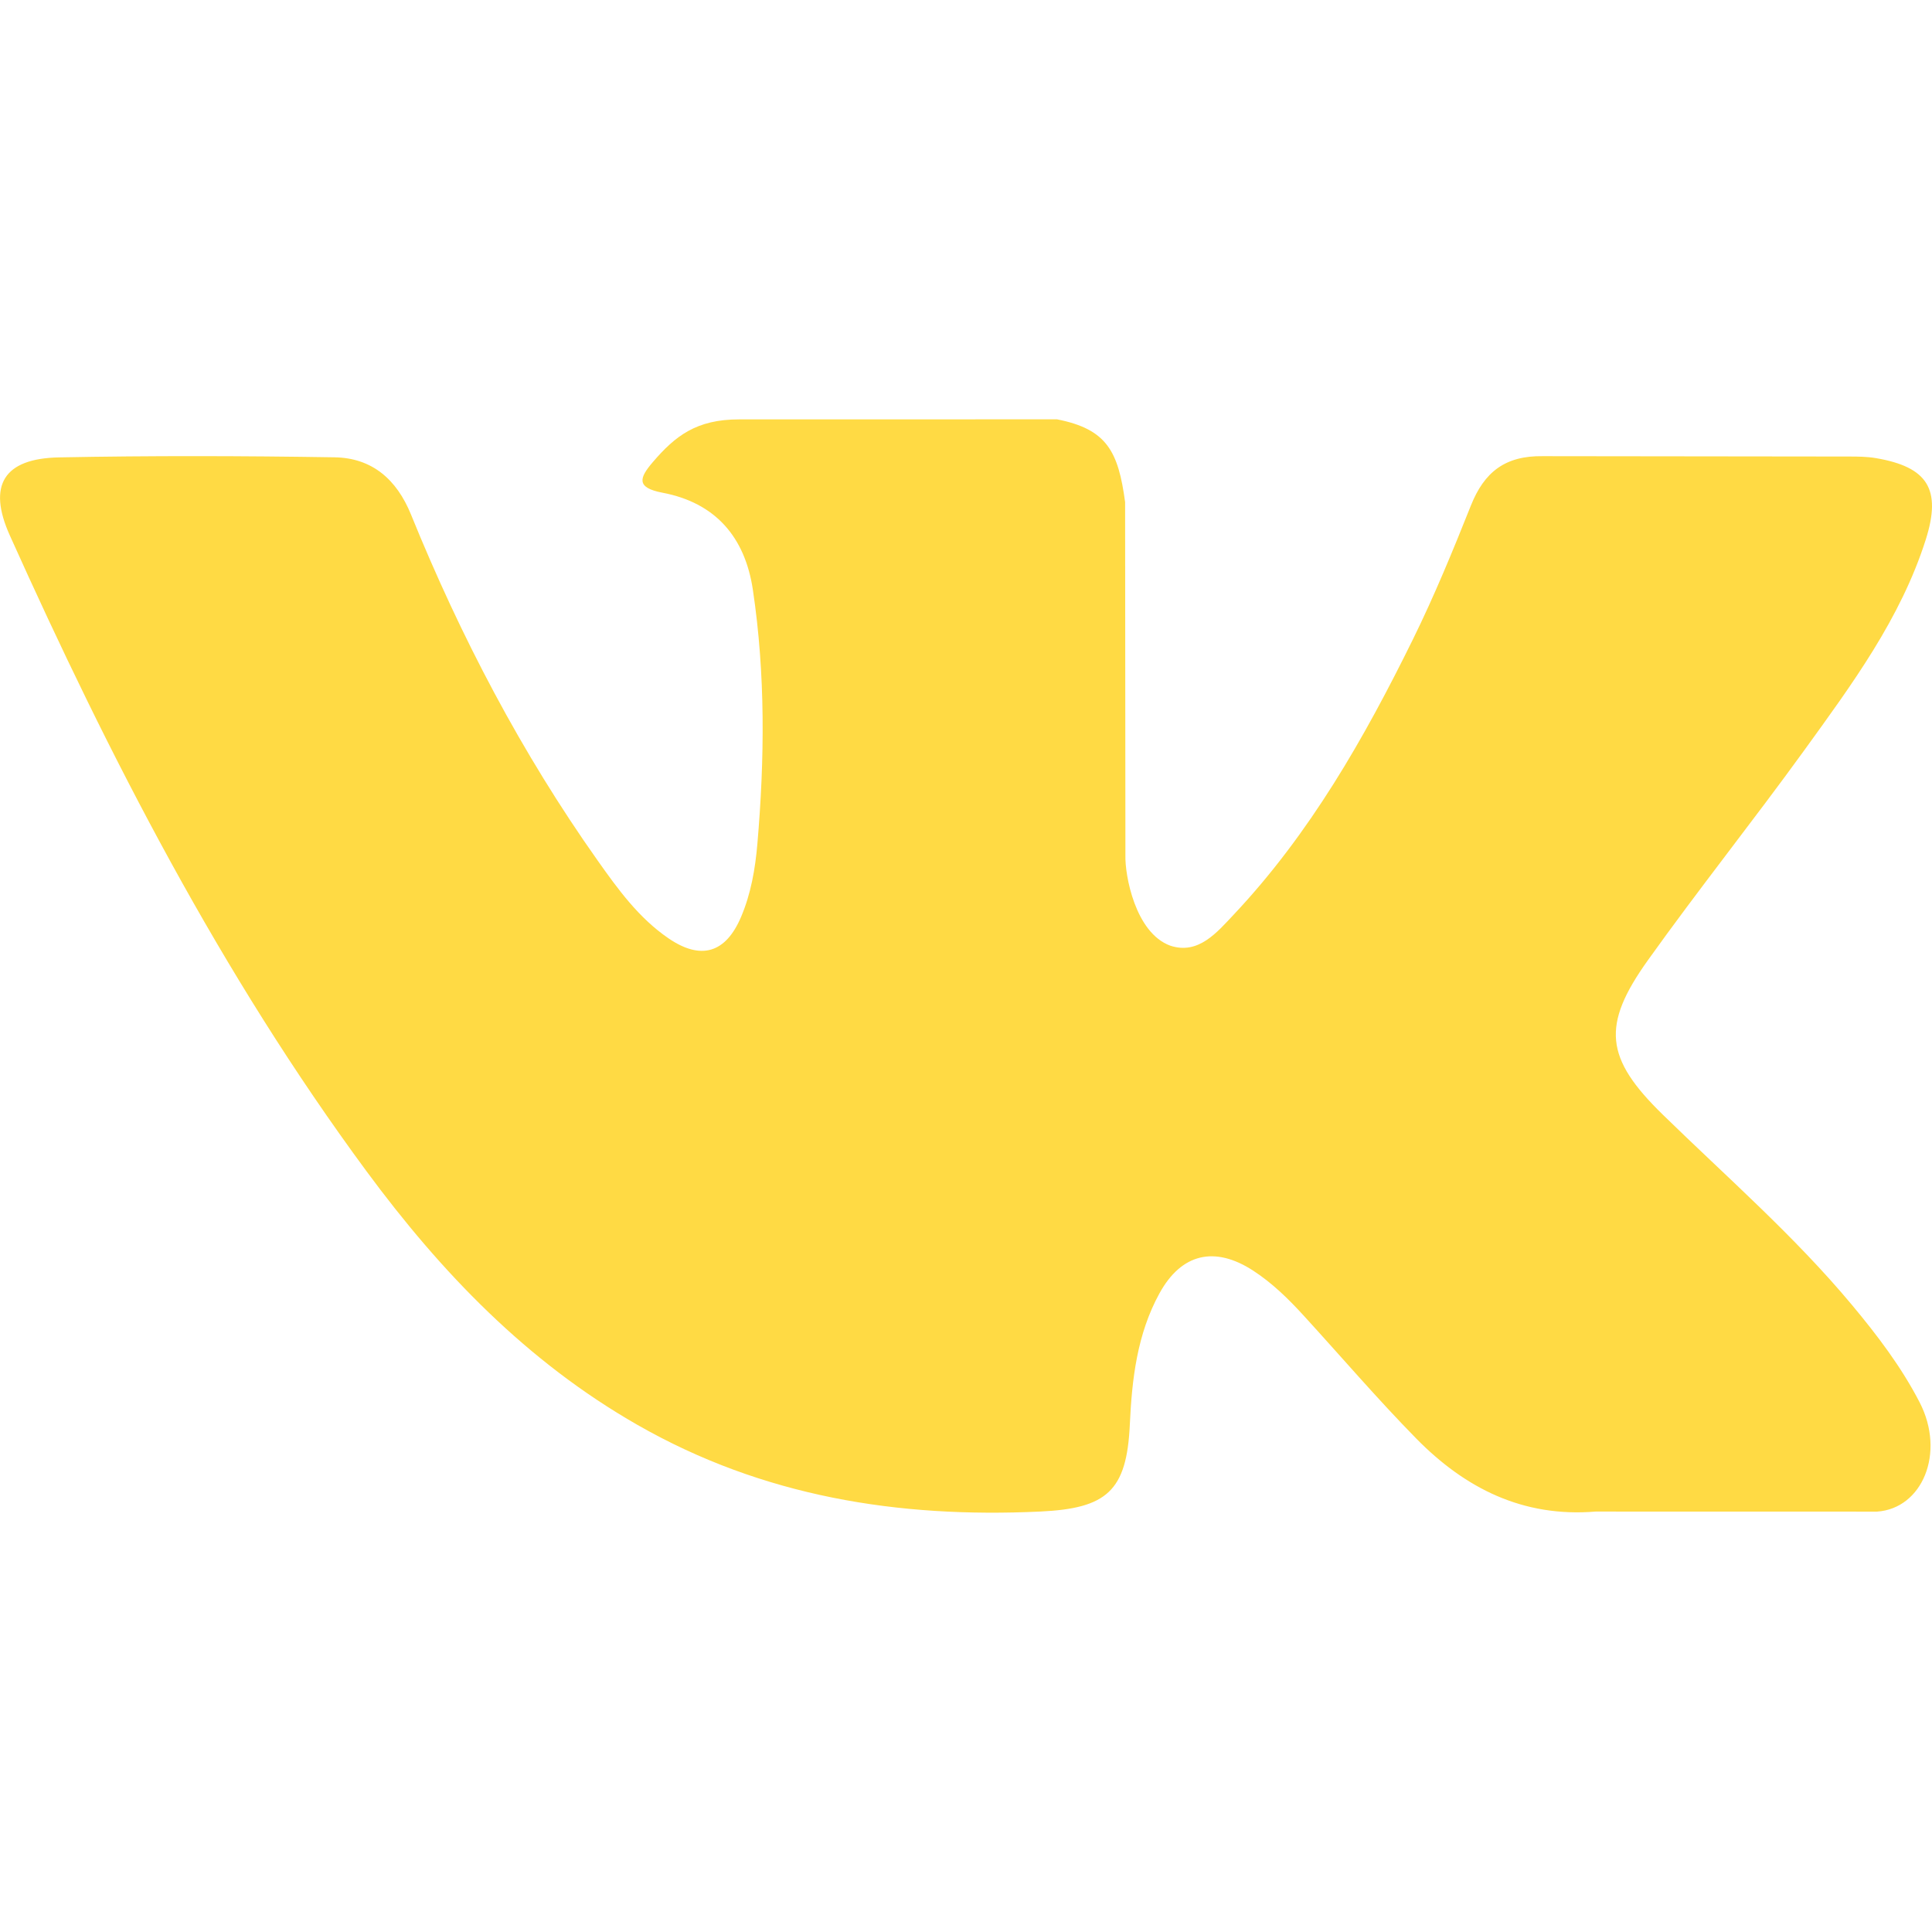
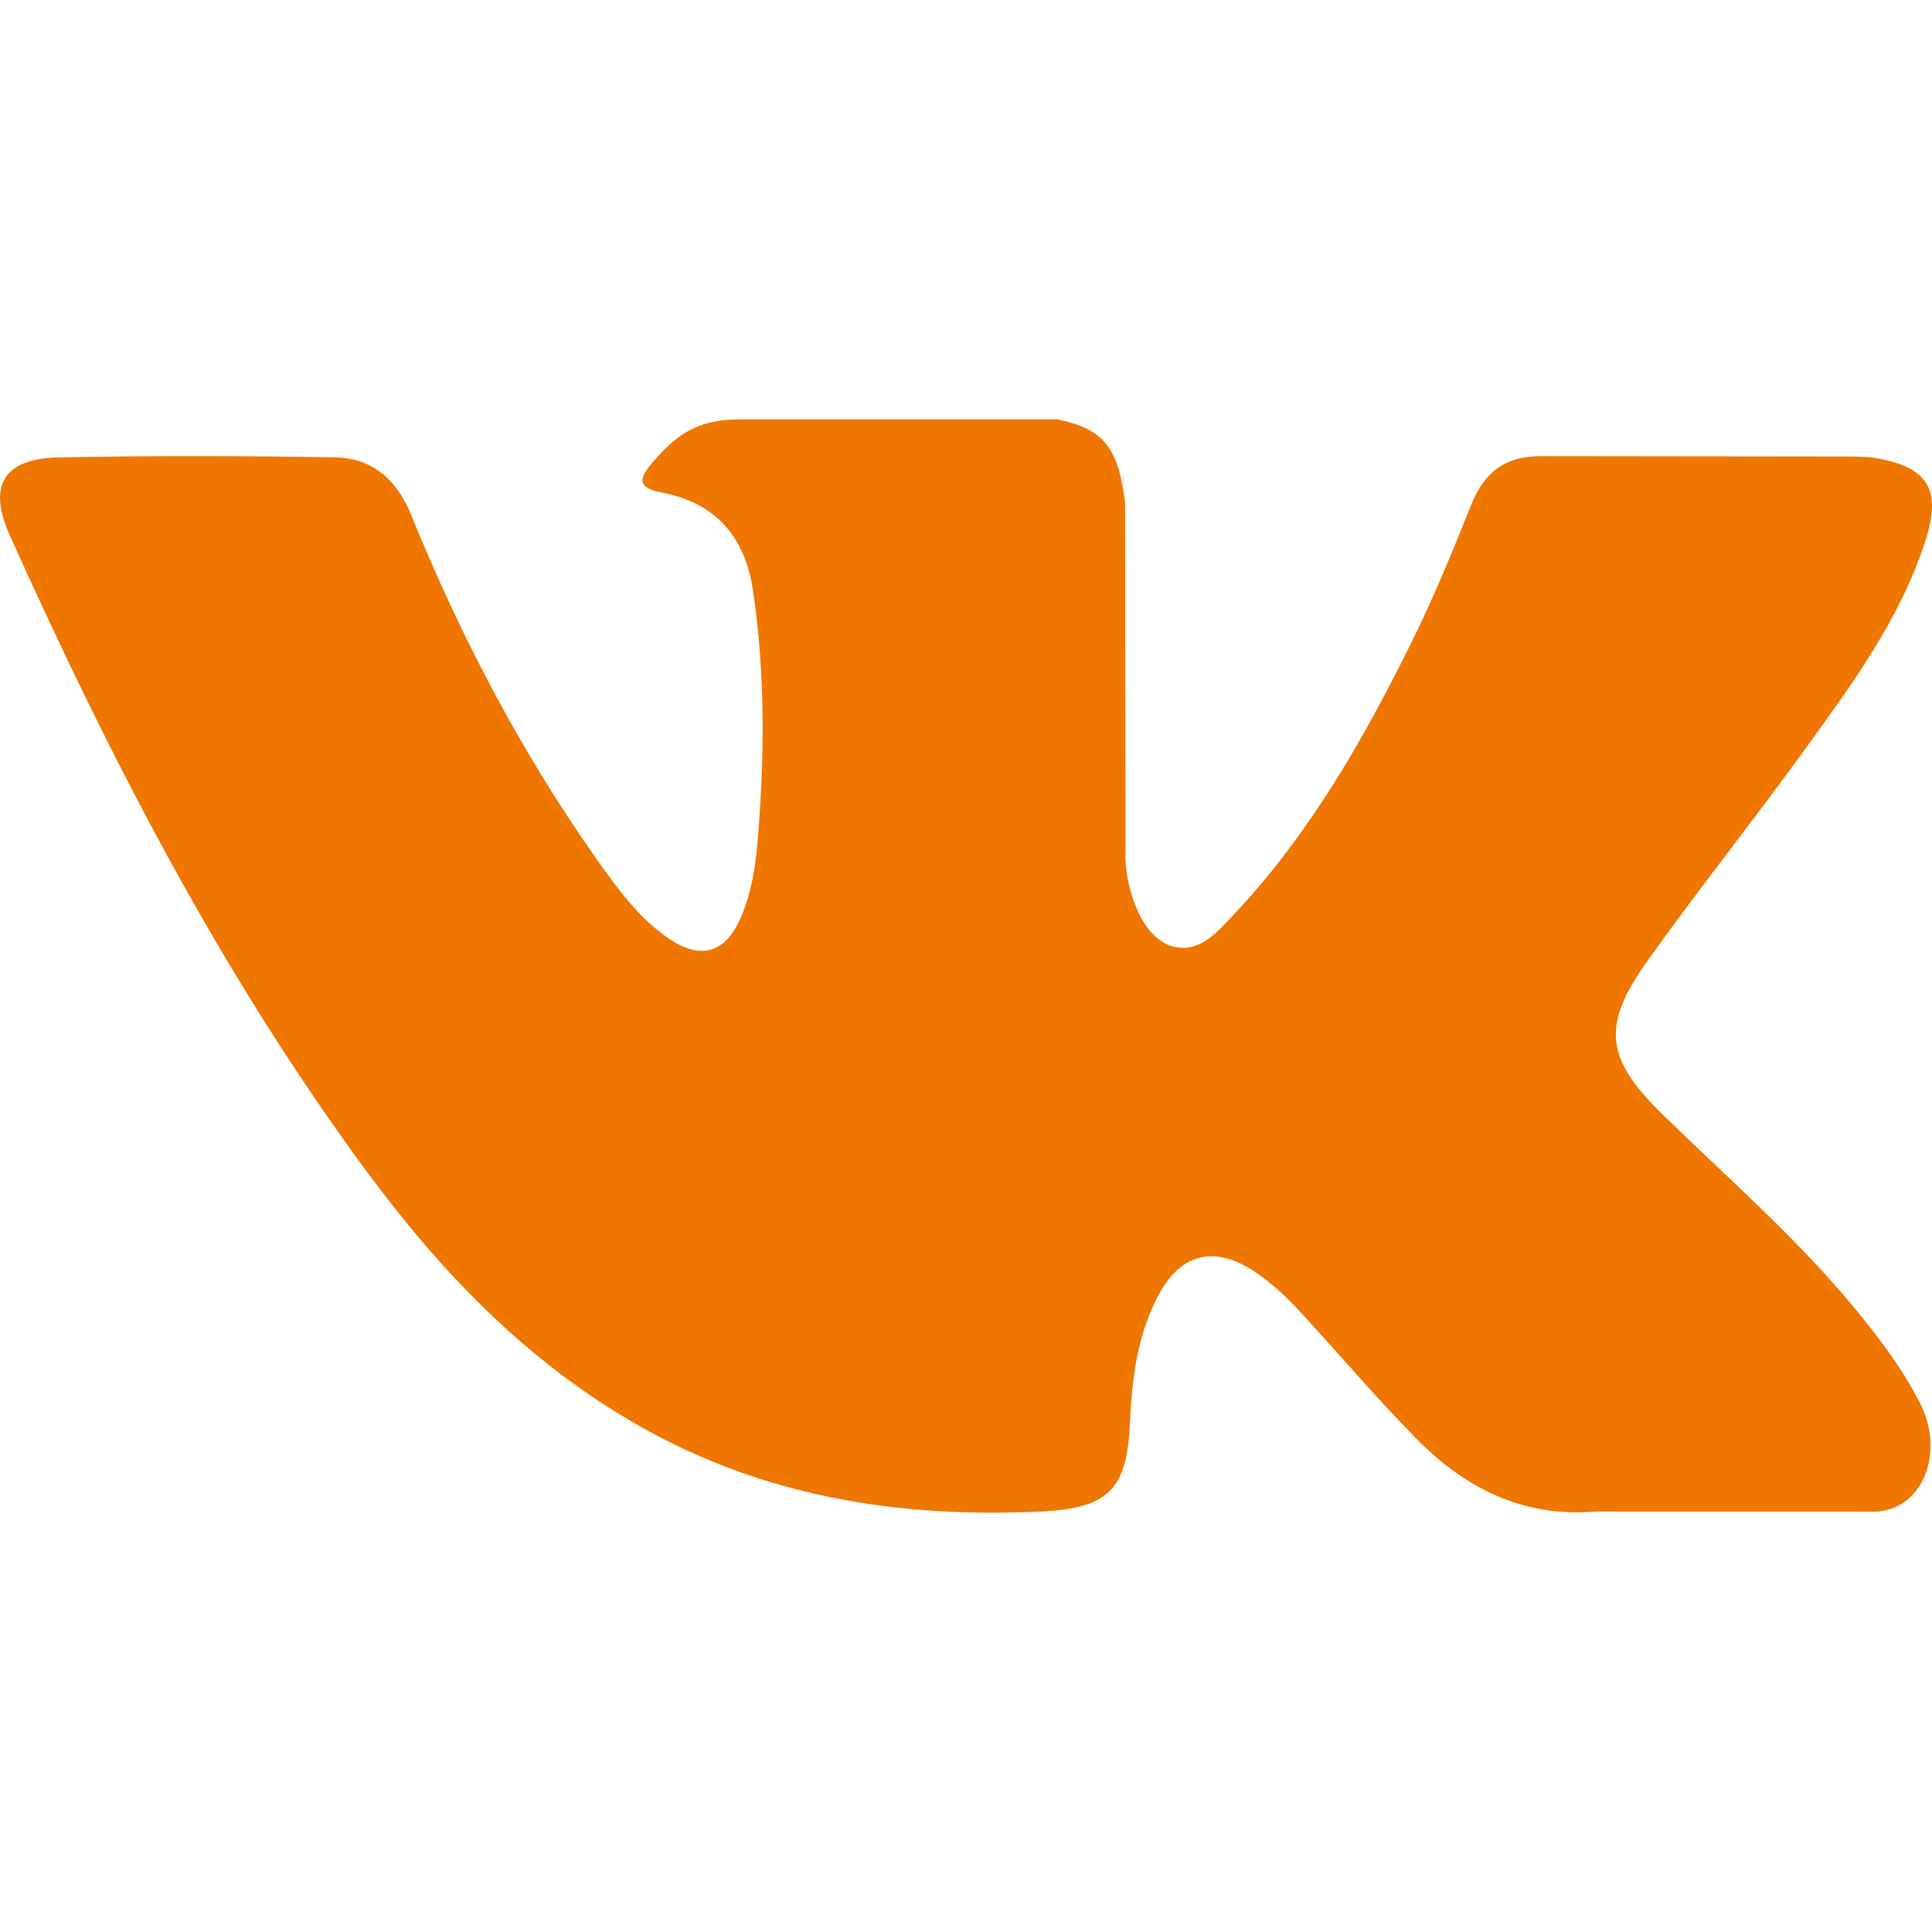
<svg xmlns="http://www.w3.org/2000/svg" version="1.1" id="Capa_1" x="0px" y="0px" width="25px" height="25px" viewBox="0 0 96.496 96.496" style="enable-background:new 0 0 96.496 96.496;" xml:space="preserve">
  <g>
-     <path d="M92.499,65.178c-2.873-3.446-6.254-6.387-9.453-9.51c-2.886-2.815-3.068-4.448-0.748-7.697   c2.532-3.546,5.255-6.956,7.81-10.486c2.385-3.299,4.823-6.589,6.078-10.539c0.796-2.513,0.092-3.623-2.485-4.063   c-0.444-0.077-0.903-0.081-1.355-0.081l-15.289-0.018c-1.883-0.028-2.924,0.793-3.59,2.462c-0.899,2.256-1.826,4.51-2.897,6.687   c-2.43,4.936-5.144,9.707-8.949,13.747c-0.839,0.891-1.767,2.017-3.169,1.553c-1.754-0.64-2.271-3.53-2.242-4.507l-0.015-17.647   c-0.34-2.521-0.899-3.645-3.402-4.135l-15.882,0.003c-2.12,0-3.183,0.819-4.315,2.145c-0.653,0.766-0.85,1.263,0.492,1.517   c2.636,0.5,4.121,2.206,4.515,4.849c0.632,4.223,0.588,8.463,0.224,12.703c-0.107,1.238-0.32,2.473-0.811,3.629   c-0.768,1.817-2.008,2.187-3.637,1.069c-1.475-1.012-2.511-2.44-3.525-3.874c-3.809-5.382-6.848-11.186-9.326-17.285   c-0.716-1.762-1.951-2.83-3.818-2.859c-4.587-0.073-9.175-0.085-13.762,0.004c-2.76,0.052-3.583,1.392-2.459,3.894   c4.996,11.113,10.557,21.917,17.816,31.759c3.727,5.051,8.006,9.51,13.534,12.67c6.265,3.582,13.009,4.66,20.112,4.328   c3.326-0.156,4.325-1.021,4.479-4.336c0.104-2.268,0.361-4.523,1.48-6.561c1.098-2,2.761-2.381,4.678-1.137   c0.959,0.623,1.767,1.416,2.53,2.252c1.872,2.048,3.677,4.158,5.62,6.137c2.437,2.48,5.324,3.945,8.954,3.646L93.744,75.5   c2.264-0.148,3.438-2.924,2.138-5.451C94.969,68.279,93.771,66.703,92.499,65.178z" fill="#FFDA44" />
+     <path d="M92.499,65.178c-2.873-3.446-6.254-6.387-9.453-9.51c-2.886-2.815-3.068-4.448-0.748-7.697   c2.532-3.546,5.255-6.956,7.81-10.486c2.385-3.299,4.823-6.589,6.078-10.539c0.796-2.513,0.092-3.623-2.485-4.063   c-0.444-0.077-0.903-0.081-1.355-0.081l-15.289-0.018c-1.883-0.028-2.924,0.793-3.59,2.462c-0.899,2.256-1.826,4.51-2.897,6.687   c-2.43,4.936-5.144,9.707-8.949,13.747c-0.839,0.891-1.767,2.017-3.169,1.553c-1.754-0.64-2.271-3.53-2.242-4.507l-0.015-17.647   c-0.34-2.521-0.899-3.645-3.402-4.135l-15.882,0.003c-2.12,0-3.183,0.819-4.315,2.145c-0.653,0.766-0.85,1.263,0.492,1.517   c2.636,0.5,4.121,2.206,4.515,4.849c0.632,4.223,0.588,8.463,0.224,12.703c-0.107,1.238-0.32,2.473-0.811,3.629   c-0.768,1.817-2.008,2.187-3.637,1.069c-1.475-1.012-2.511-2.44-3.525-3.874c-3.809-5.382-6.848-11.186-9.326-17.285   c-0.716-1.762-1.951-2.83-3.818-2.859c-4.587-0.073-9.175-0.085-13.762,0.004c-2.76,0.052-3.583,1.392-2.459,3.894   c4.996,11.113,10.557,21.917,17.816,31.759c3.727,5.051,8.006,9.51,13.534,12.67c6.265,3.582,13.009,4.66,20.112,4.328   c3.326-0.156,4.325-1.021,4.479-4.336c0.104-2.268,0.361-4.523,1.48-6.561c1.098-2,2.761-2.381,4.678-1.137   c0.959,0.623,1.767,1.416,2.53,2.252c1.872,2.048,3.677,4.158,5.62,6.137c2.437,2.48,5.324,3.945,8.954,3.646L93.744,75.5   c2.264-0.148,3.438-2.924,2.138-5.451C94.969,68.279,93.771,66.703,92.499,65.178z" fill="#ee7601" />
  </g>
  <g>
</g>
  <g>
</g>
  <g>
</g>
  <g>
</g>
  <g>
</g>
  <g>
</g>
  <g>
</g>
  <g>
</g>
  <g>
</g>
  <g>
</g>
  <g>
</g>
  <g>
</g>
  <g>
</g>
  <g>
</g>
  <g>
</g>
</svg>
